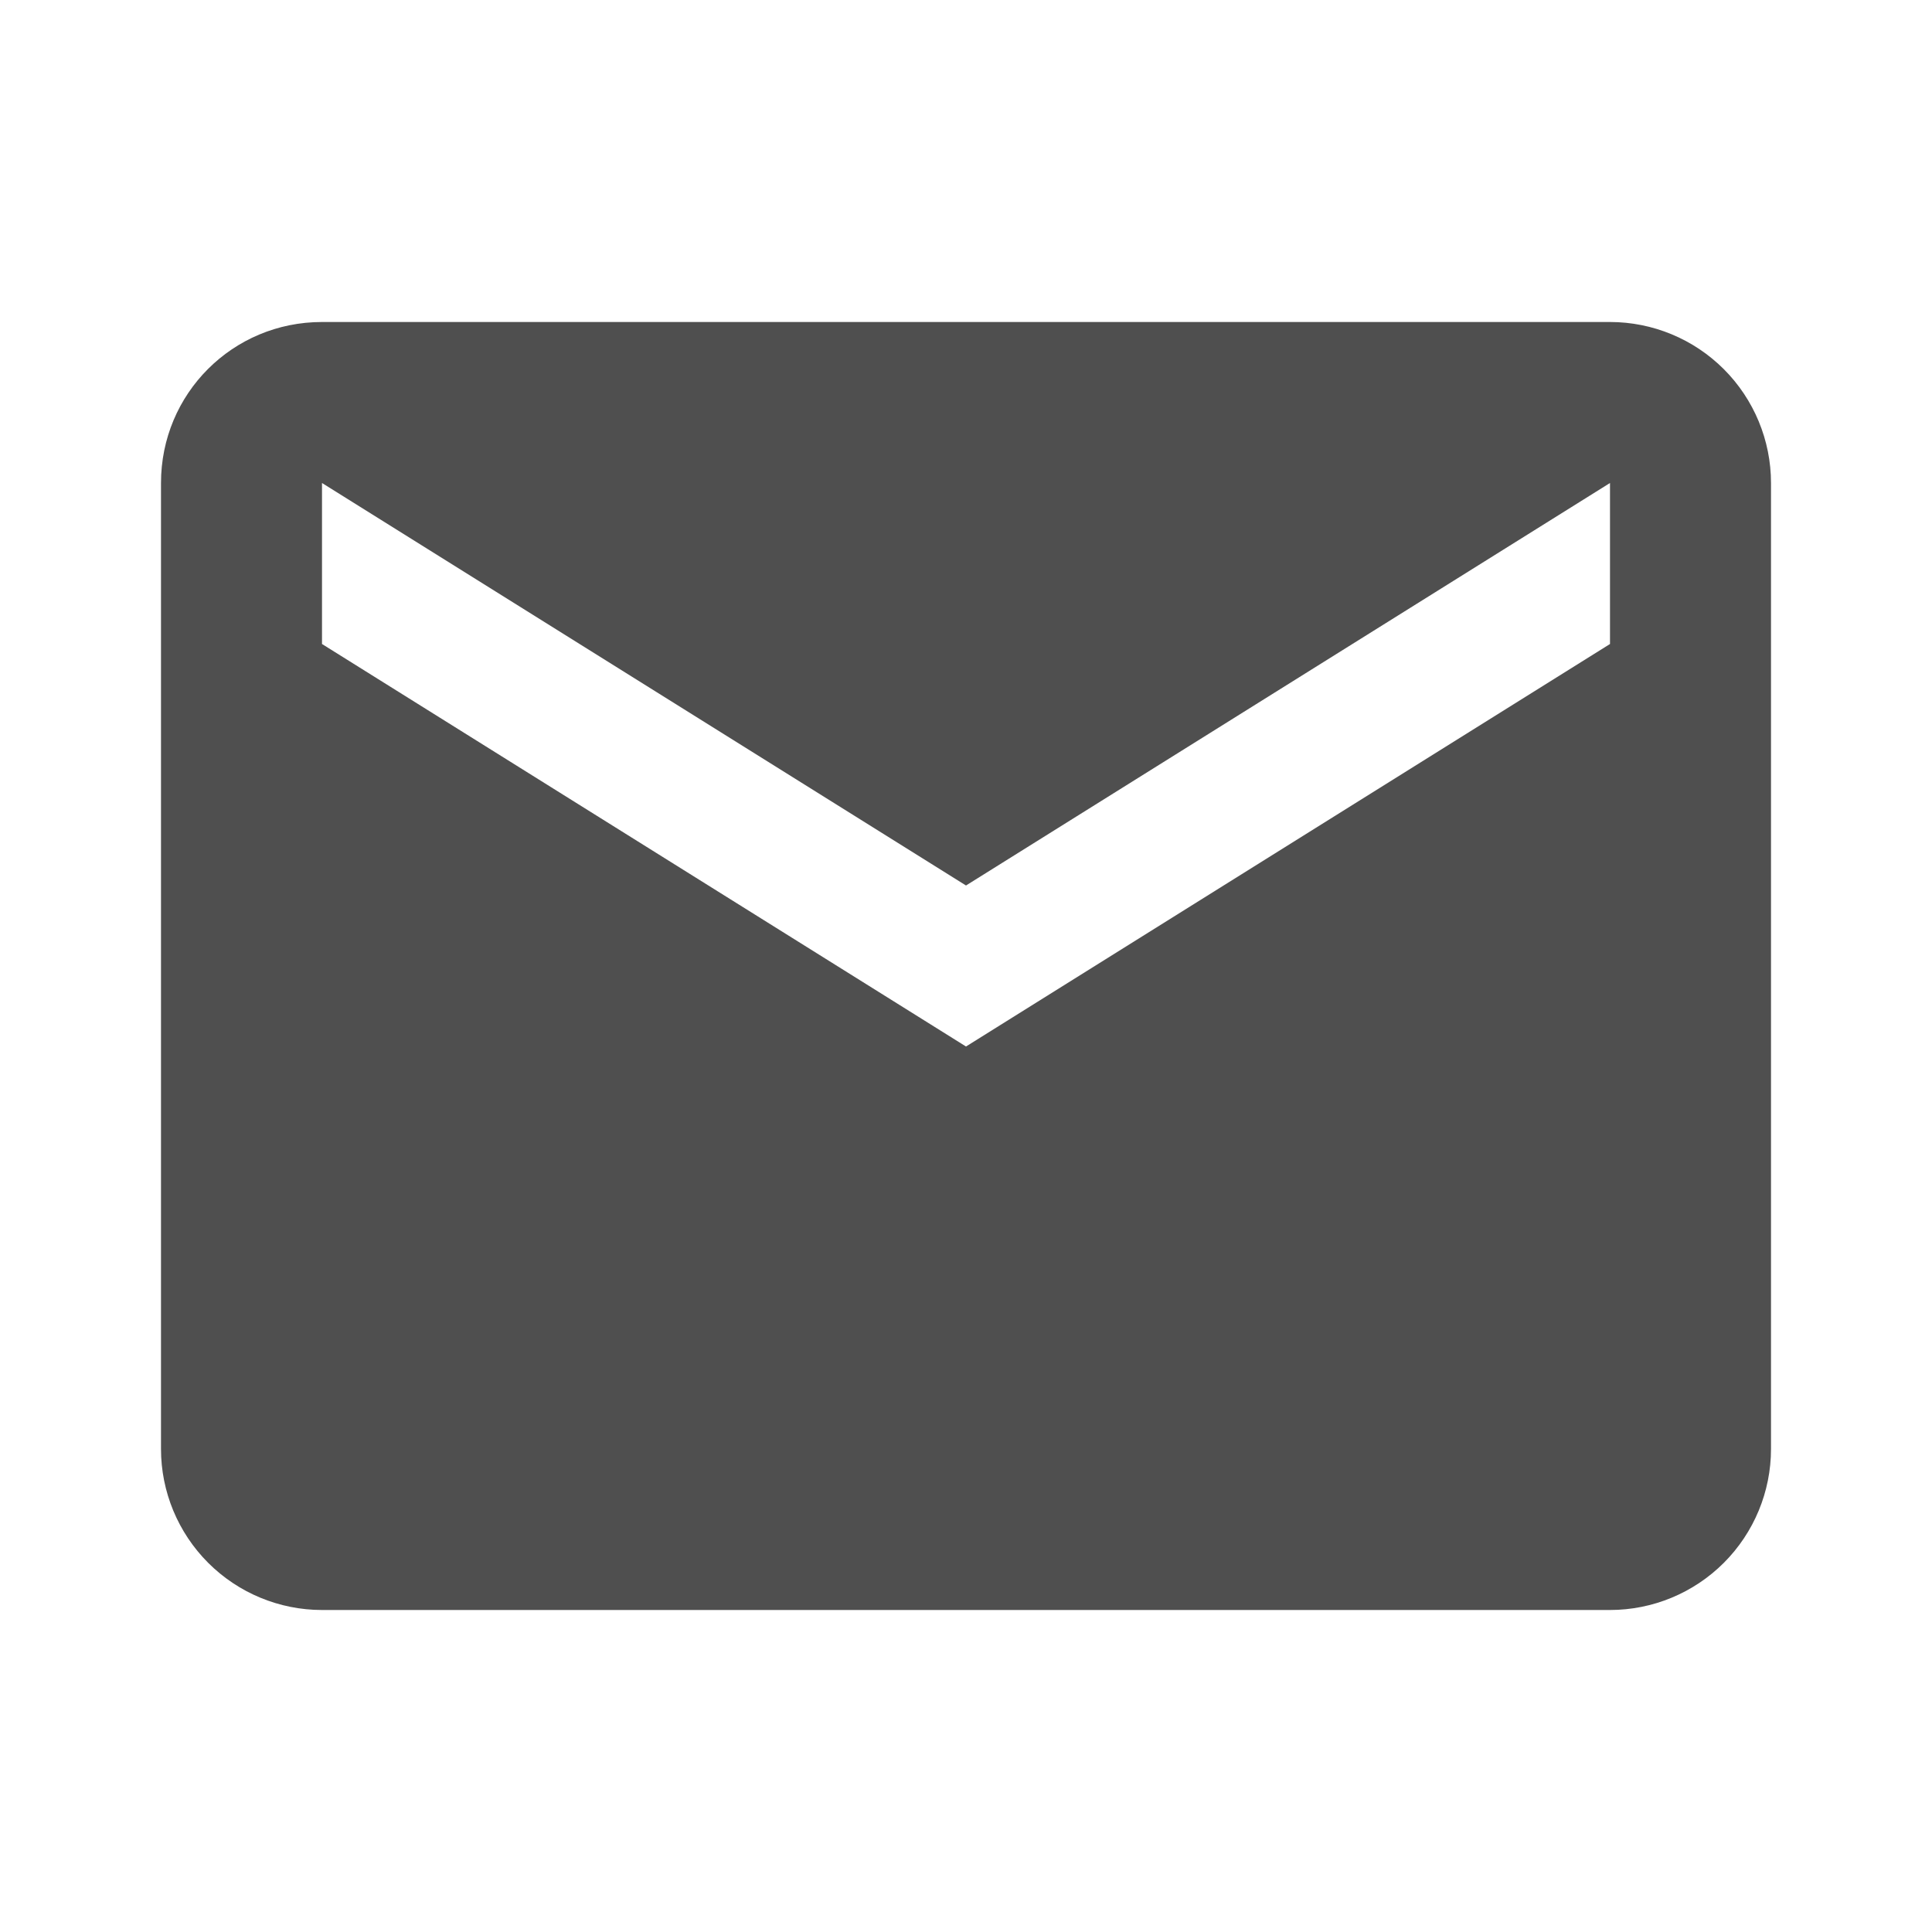
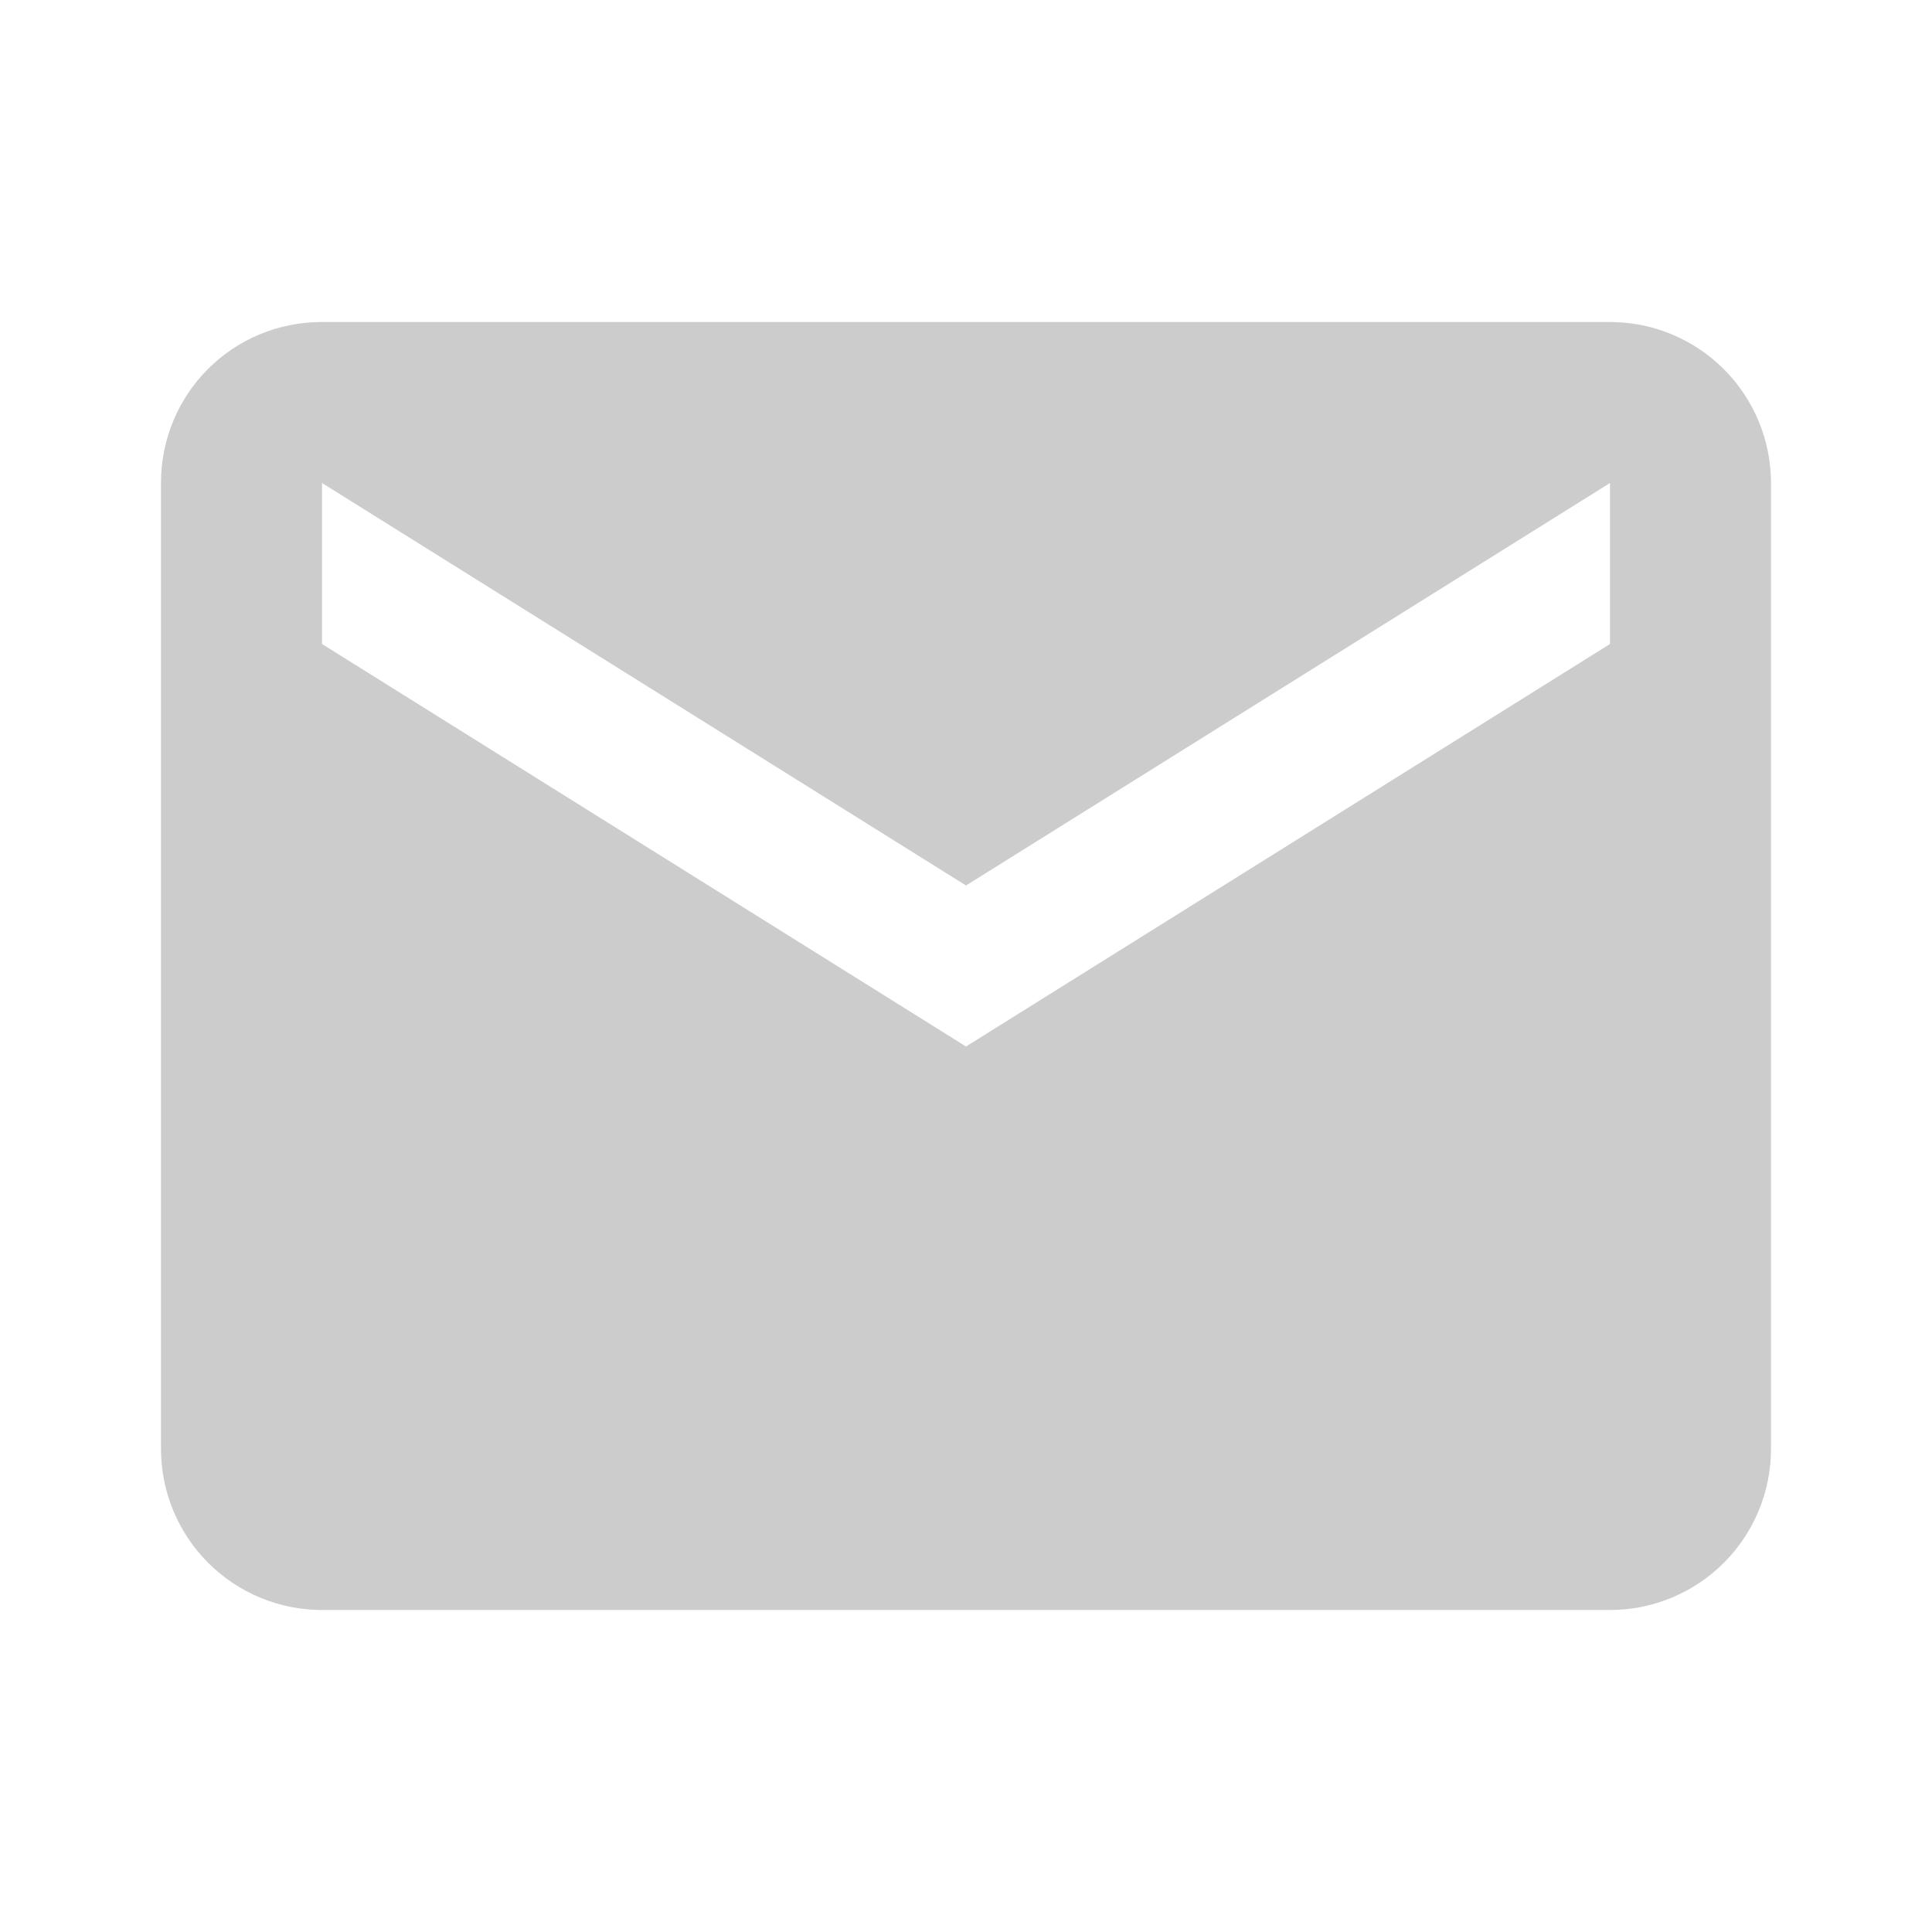
<svg xmlns="http://www.w3.org/2000/svg" width="24" height="24" viewBox="0 0 24 24" fill="none">
-   <path d="M20 8L12 13L4 8V6L12 11L20 6V8ZM20 4H4C2.89 4 2 4.89 2 6V18C2 18.53 2.211 19.039 2.586 19.414C2.961 19.789 3.47 20 4 20H20C20.53 20 21.039 19.789 21.414 19.414C21.789 19.039 22 18.53 22 18V6C22 5.47 21.789 4.961 21.414 4.586C21.039 4.211 20.53 4 20 4Z" fill="#4F4F4F" />
+   <path d="M20 8L12 13L4 8V6L12 11L20 6V8ZM20 4H4C2.89 4 2 4.89 2 6V18C2 18.53 2.211 19.039 2.586 19.414C2.961 19.789 3.47 20 4 20H20C20.53 20 21.039 19.789 21.414 19.414C21.789 19.039 22 18.53 22 18V6C22 5.47 21.789 4.961 21.414 4.586C21.039 4.211 20.53 4 20 4Z" fill="#cccccc" />
</svg>
